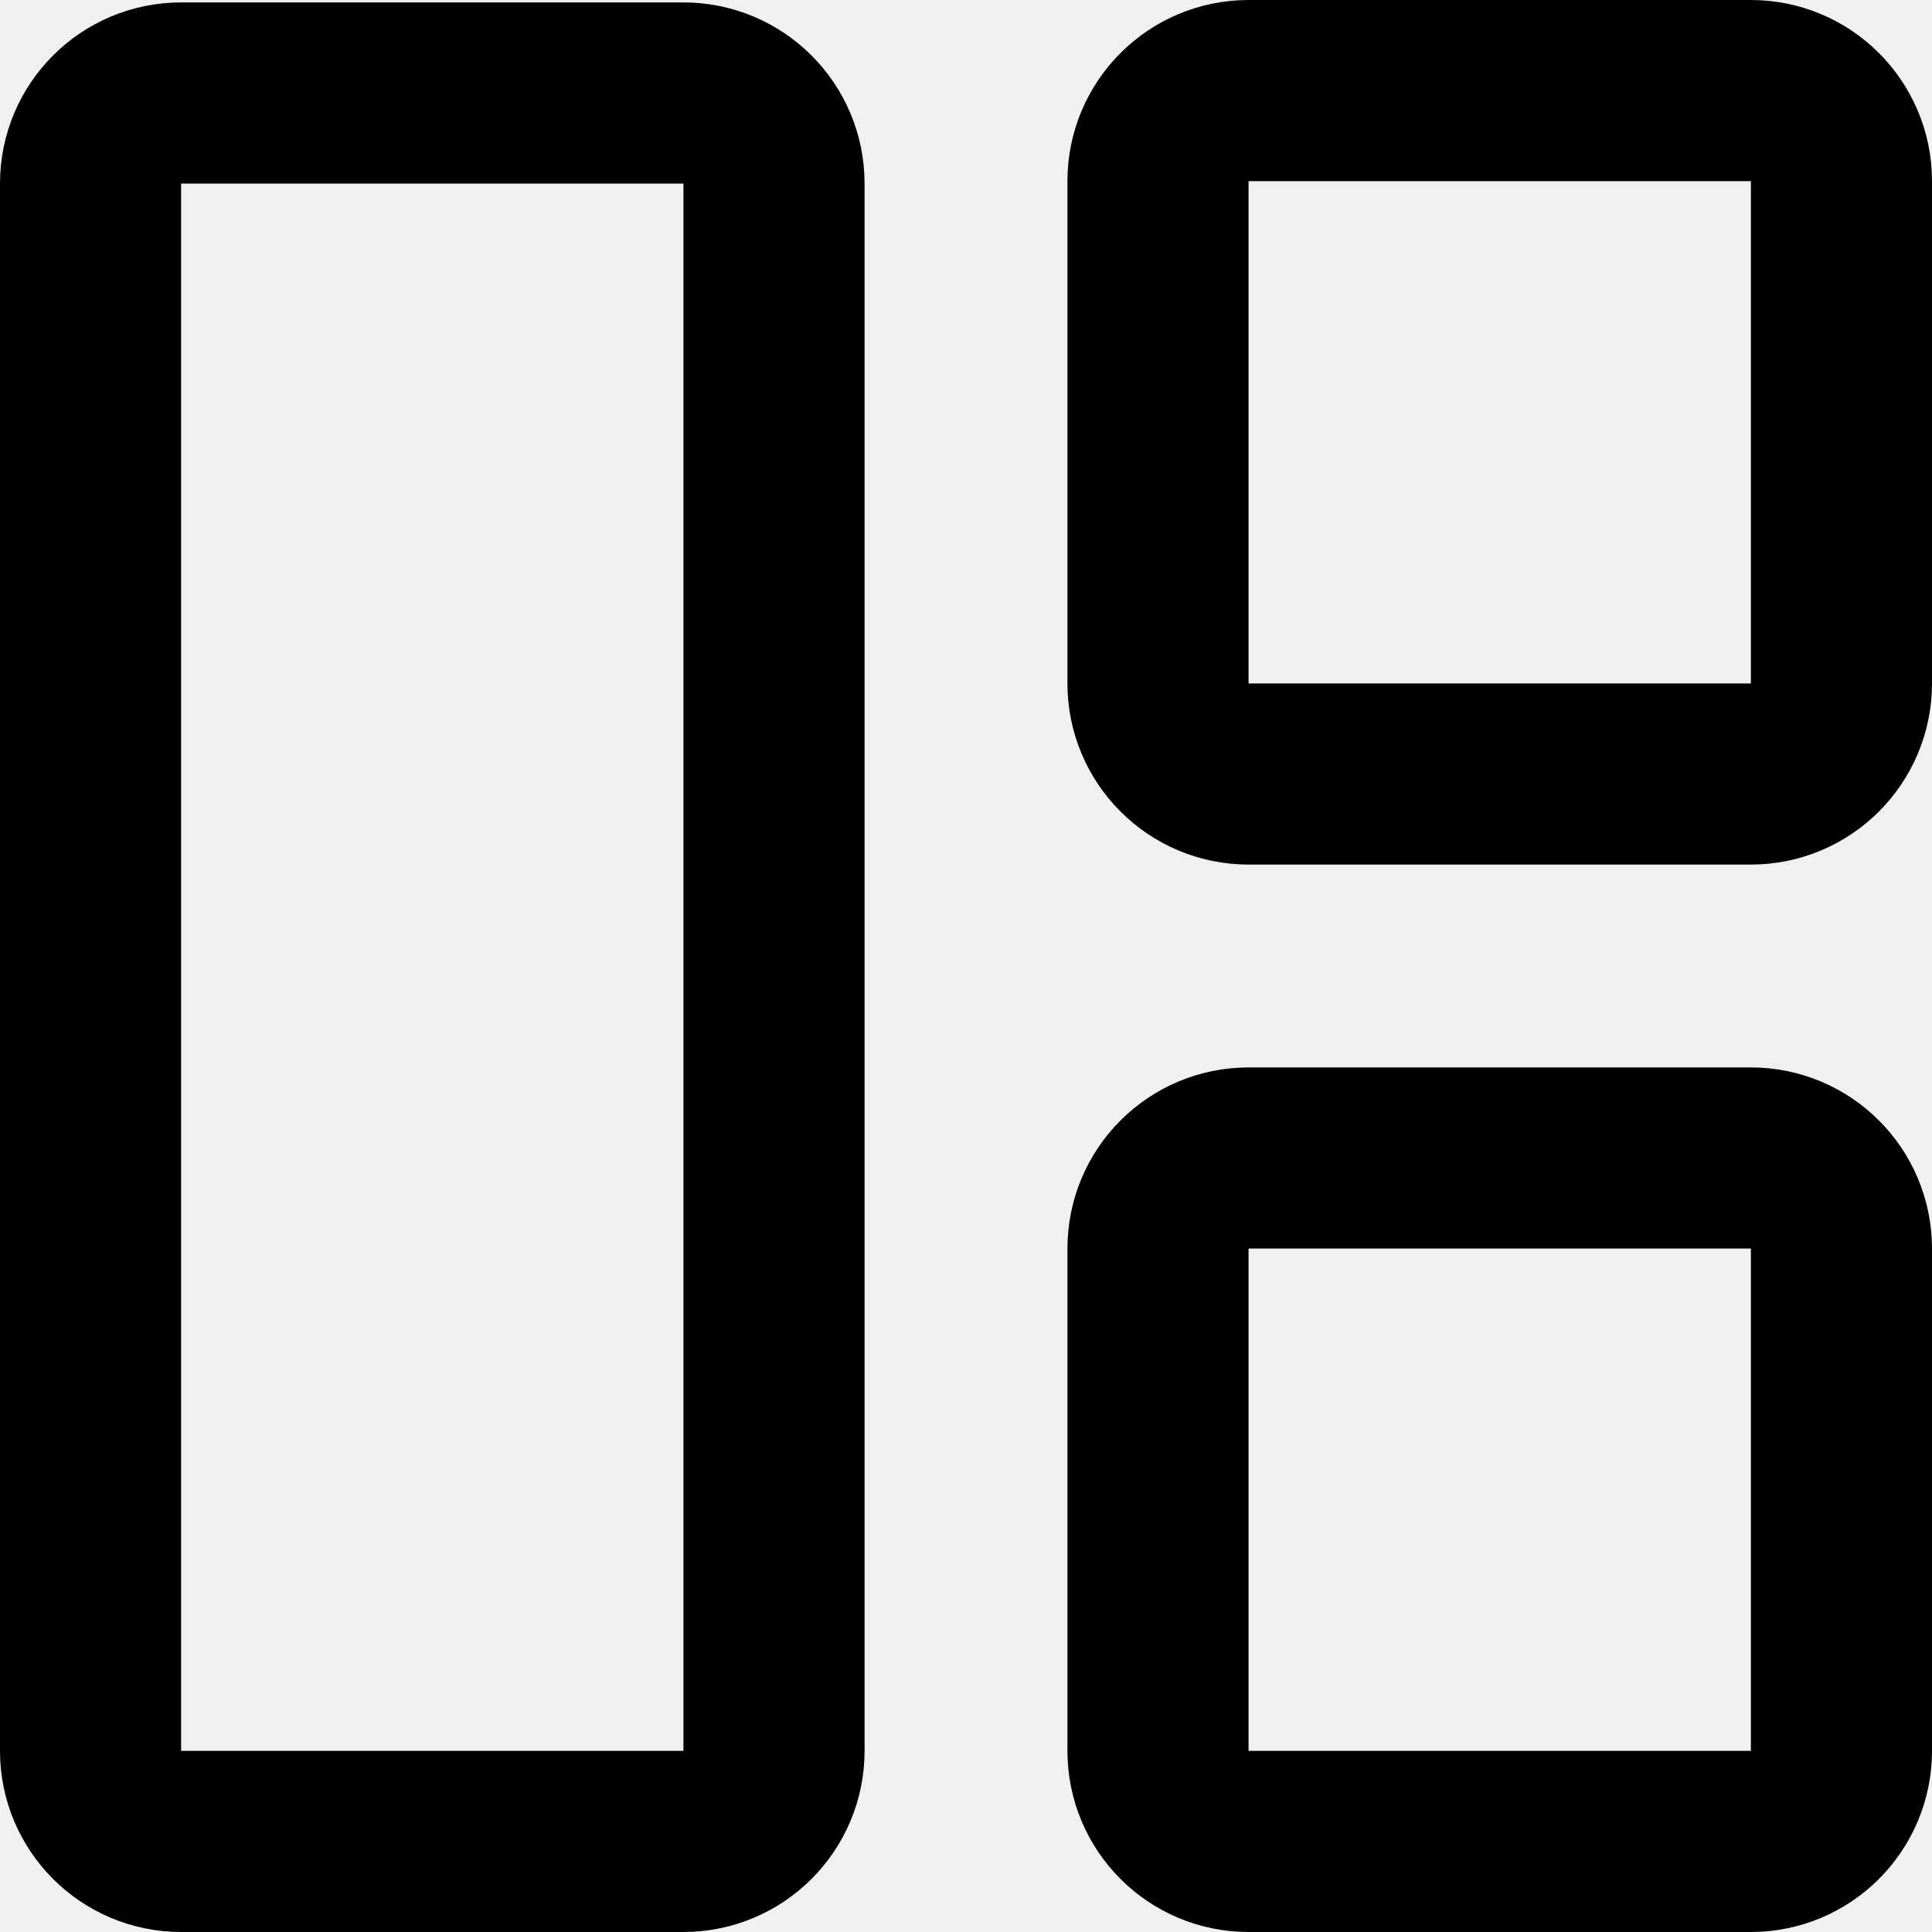
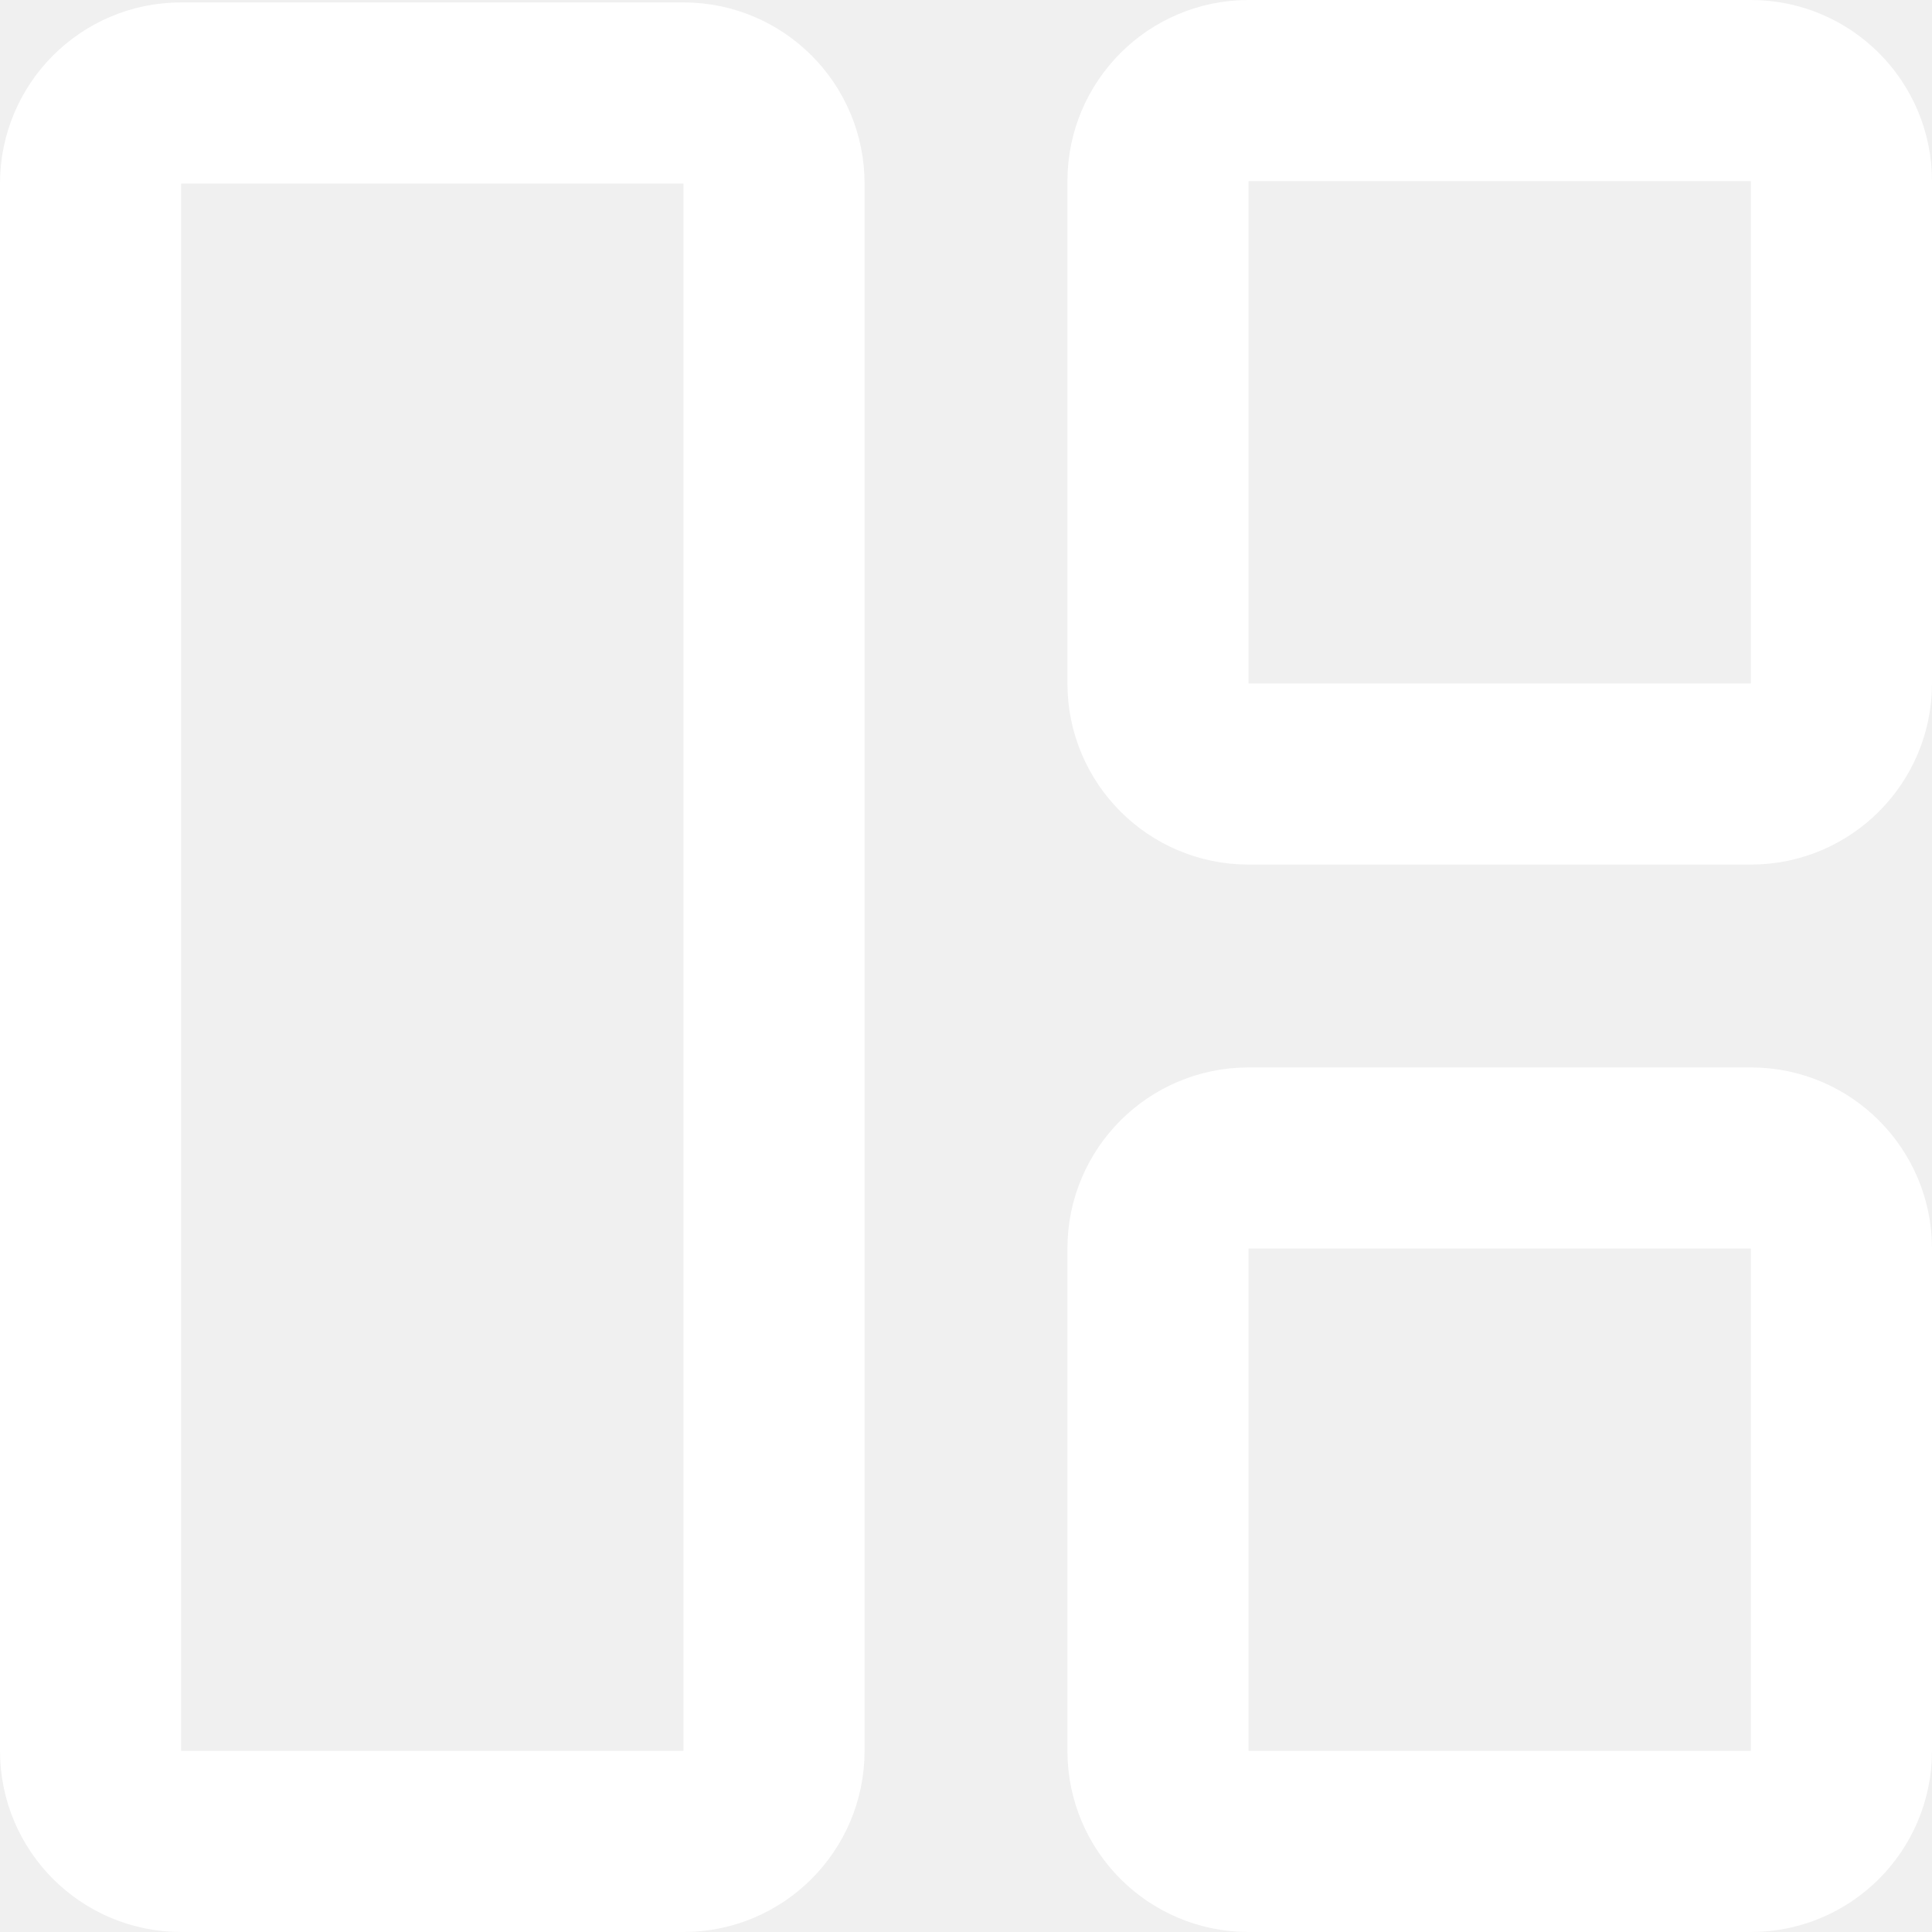
<svg xmlns="http://www.w3.org/2000/svg" id="a" data-name="Strokes" viewBox="0 0 16 16">
  <defs>
    <style>
      .b {
        fill: none;
-         stroke: #000;
+         stroke: #FFF;
        stroke-linecap: round;
        stroke-linejoin: round;
        stroke-width: 1.5px;
      }
    </style>
  </defs>
  <rect class="b" x="-3.66" y="5.18" width="14.48" height="5.66" rx=".75" ry=".75" transform="translate(-4.43 11.59) rotate(-90)" />
  <rect class="b" x="9.59" y="9.59" width="5.66" height="5.66" rx=".75" ry=".75" transform="translate(0 24.84) rotate(-90)" />
  <rect class="b" x="9.59" y=".75" width="5.66" height="5.66" rx=".75" ry=".75" transform="translate(8.84 16) rotate(-90)" />
</svg>
